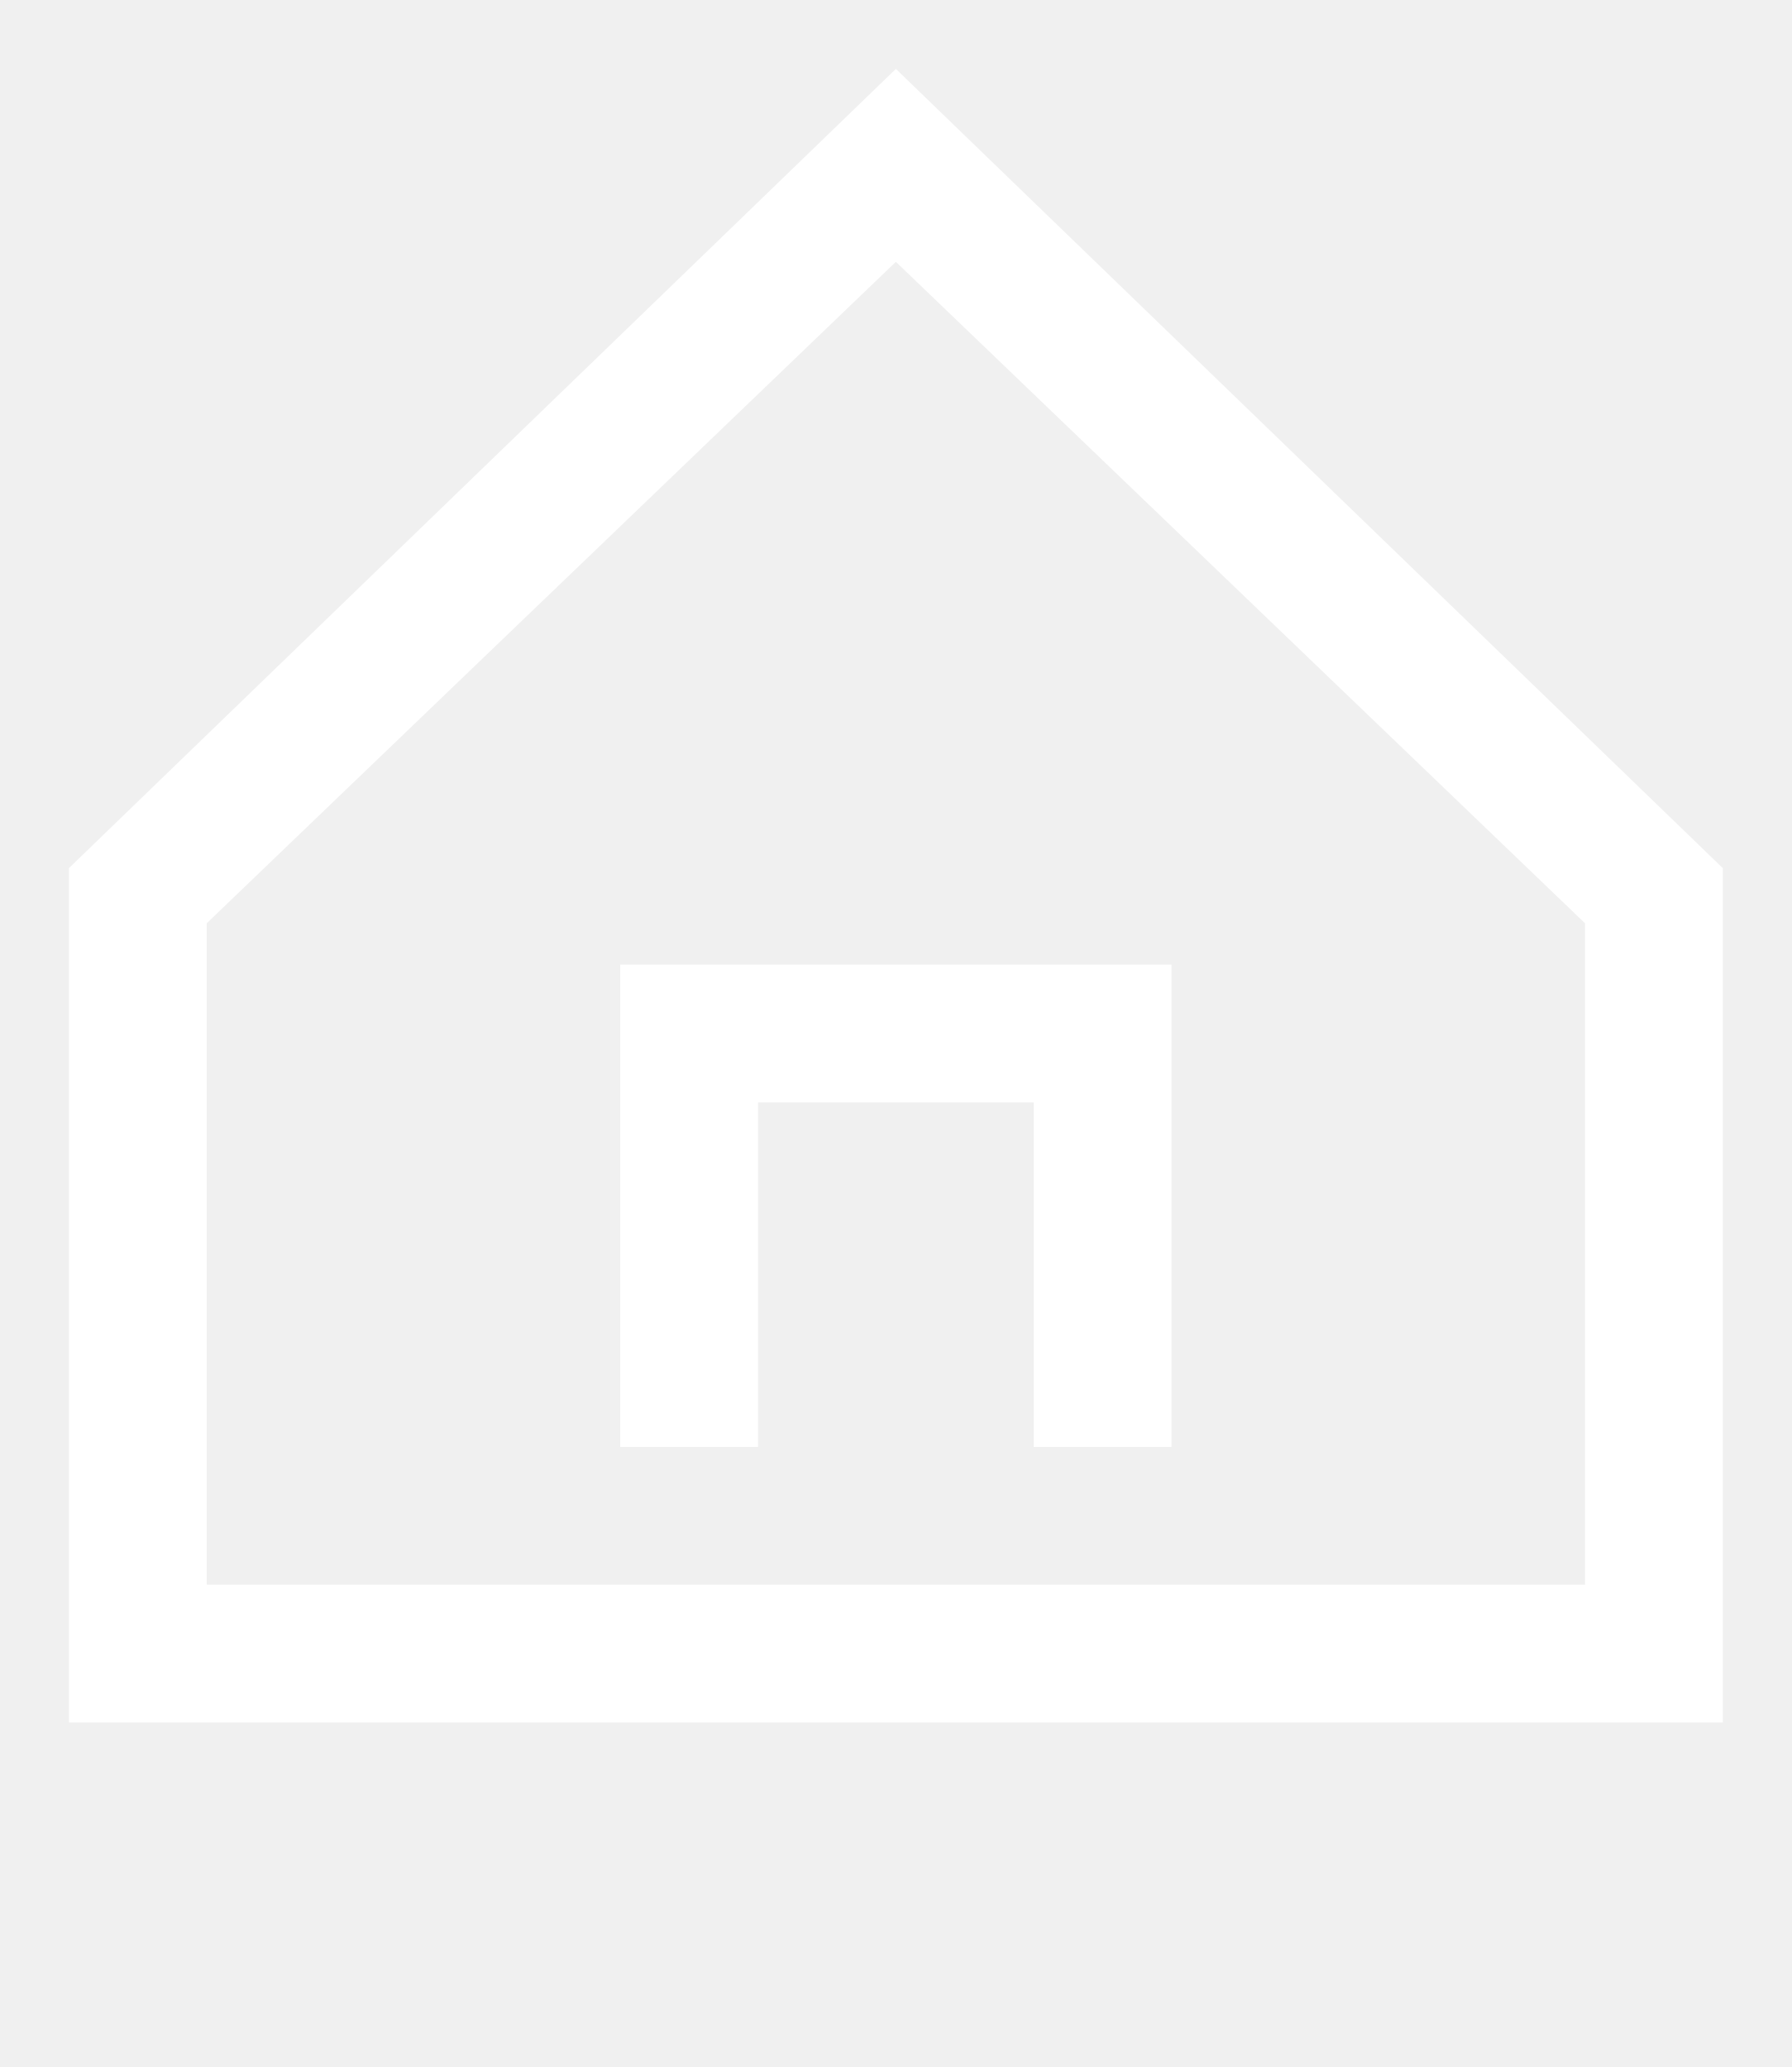
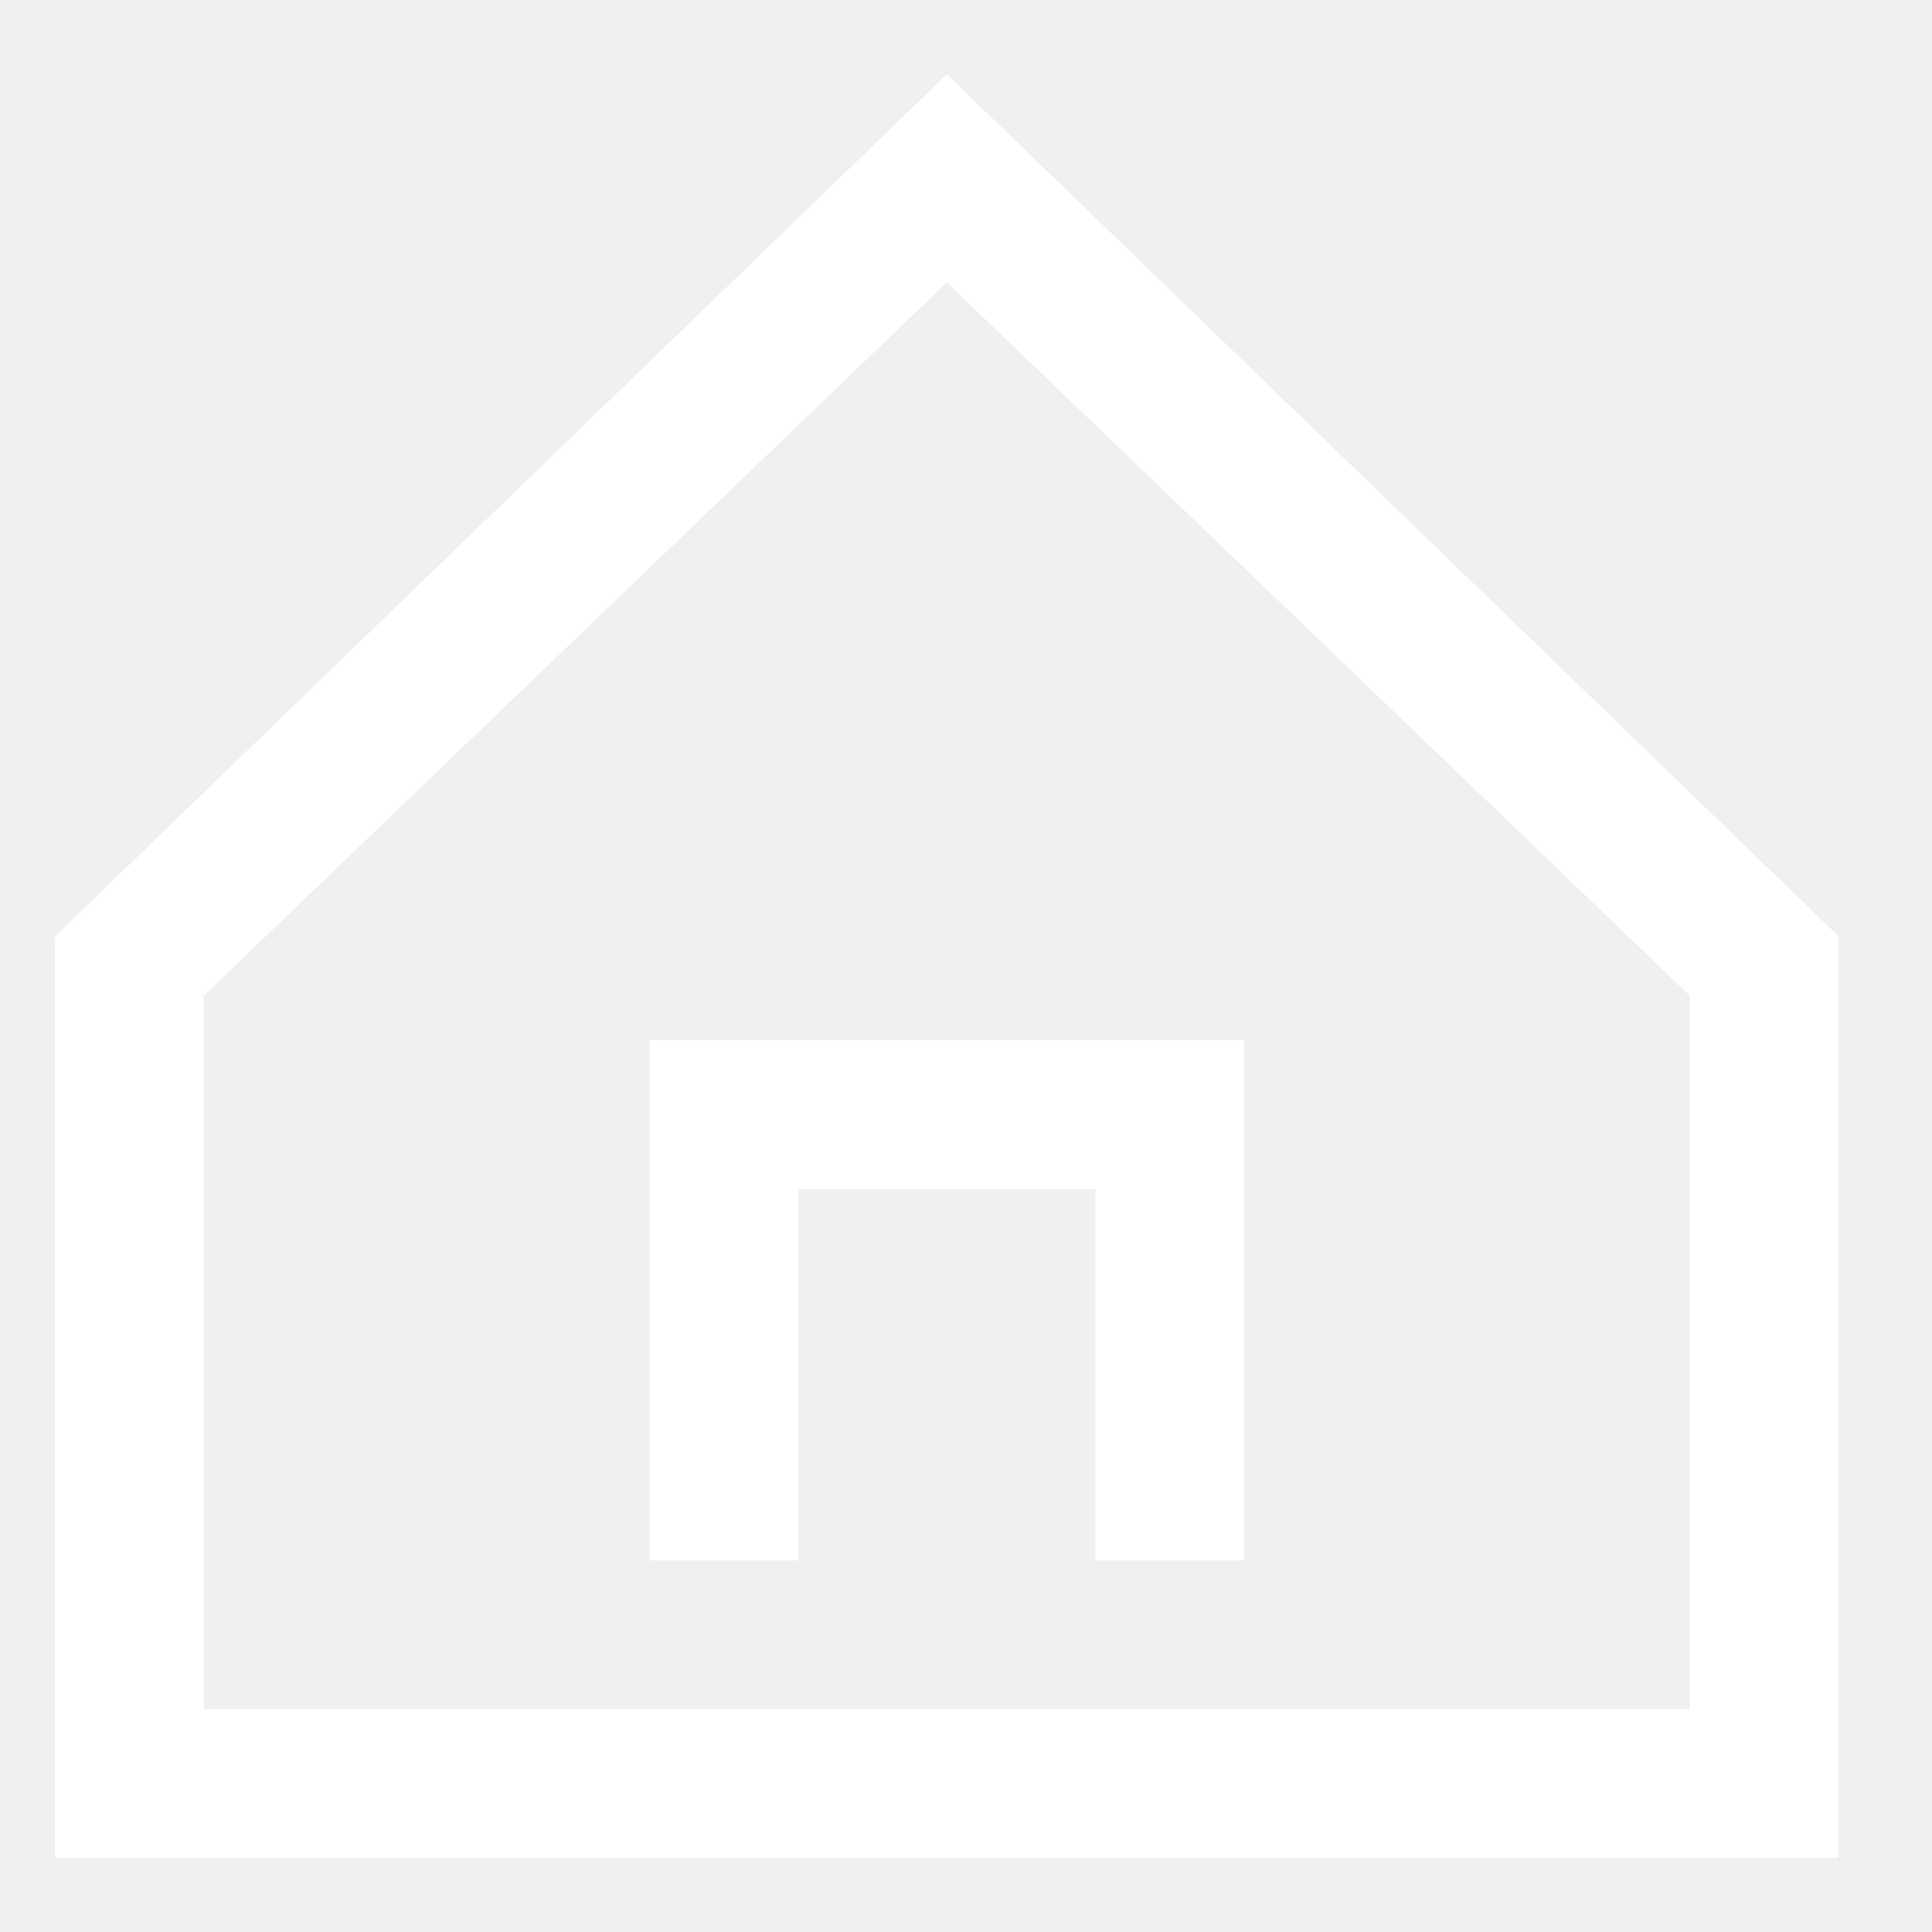
- <svg xmlns="http://www.w3.org/2000/svg" width="13" height="15" viewBox="0 0 13 15" fill="none">
-   <path d="M6.5 0.5L0.5 6.3V12.5H12.5V6.3L6.5 0.5ZM11.5 11.5H1.5V6.7L6.5 1.9L11.5 6.7V11.5Z" fill="white" />
-   <path d="M4.5 10.5H5.5V8H7.5V10.5H8.5V7H4.5V10.5Z" fill="white" />
+ <svg xmlns="http://www.w3.org/2000/svg" width="13" height="13" viewBox="0 0 13 13" fill="none">
+   <path d="M6.371 0.5L0.371 6.3V12.5H12.371V6.3L6.371 0.5ZM11.371 11.5H1.371V6.7L6.371 1.9L11.371 6.7V11.5Z" fill="white" />
+   <path d="M4.371 10.5H5.371V8H7.371V10.5H8.371V7H4.371V10.5Z" fill="white" />
</svg>
